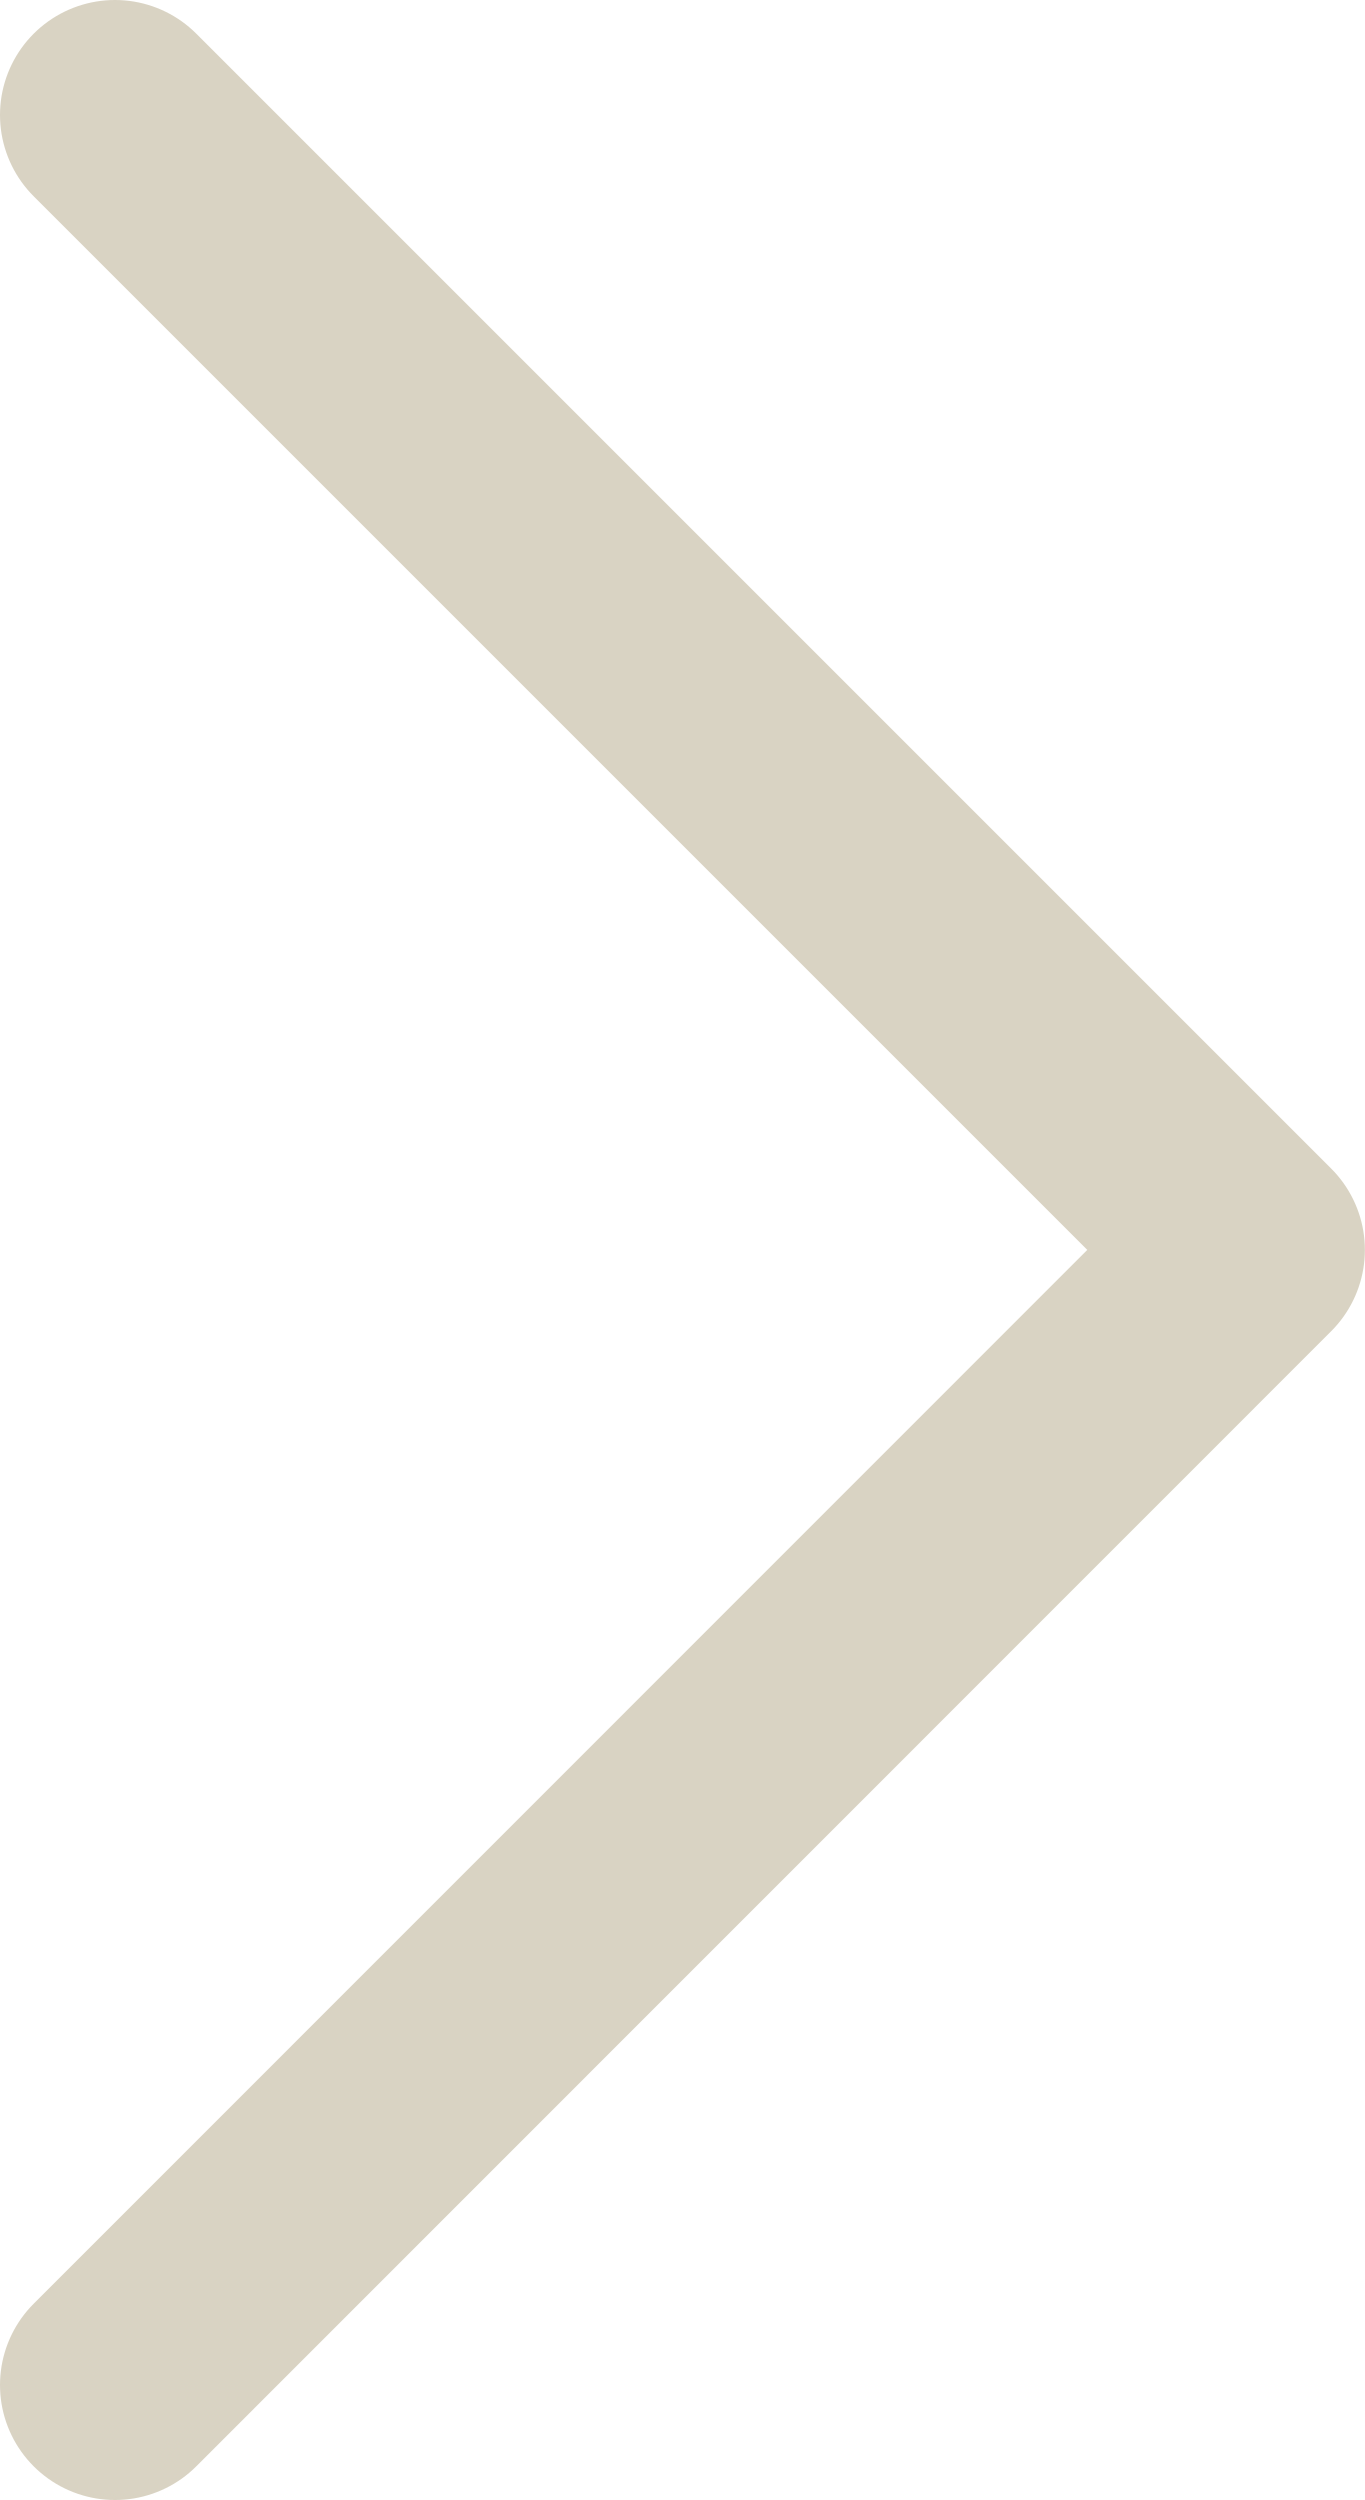
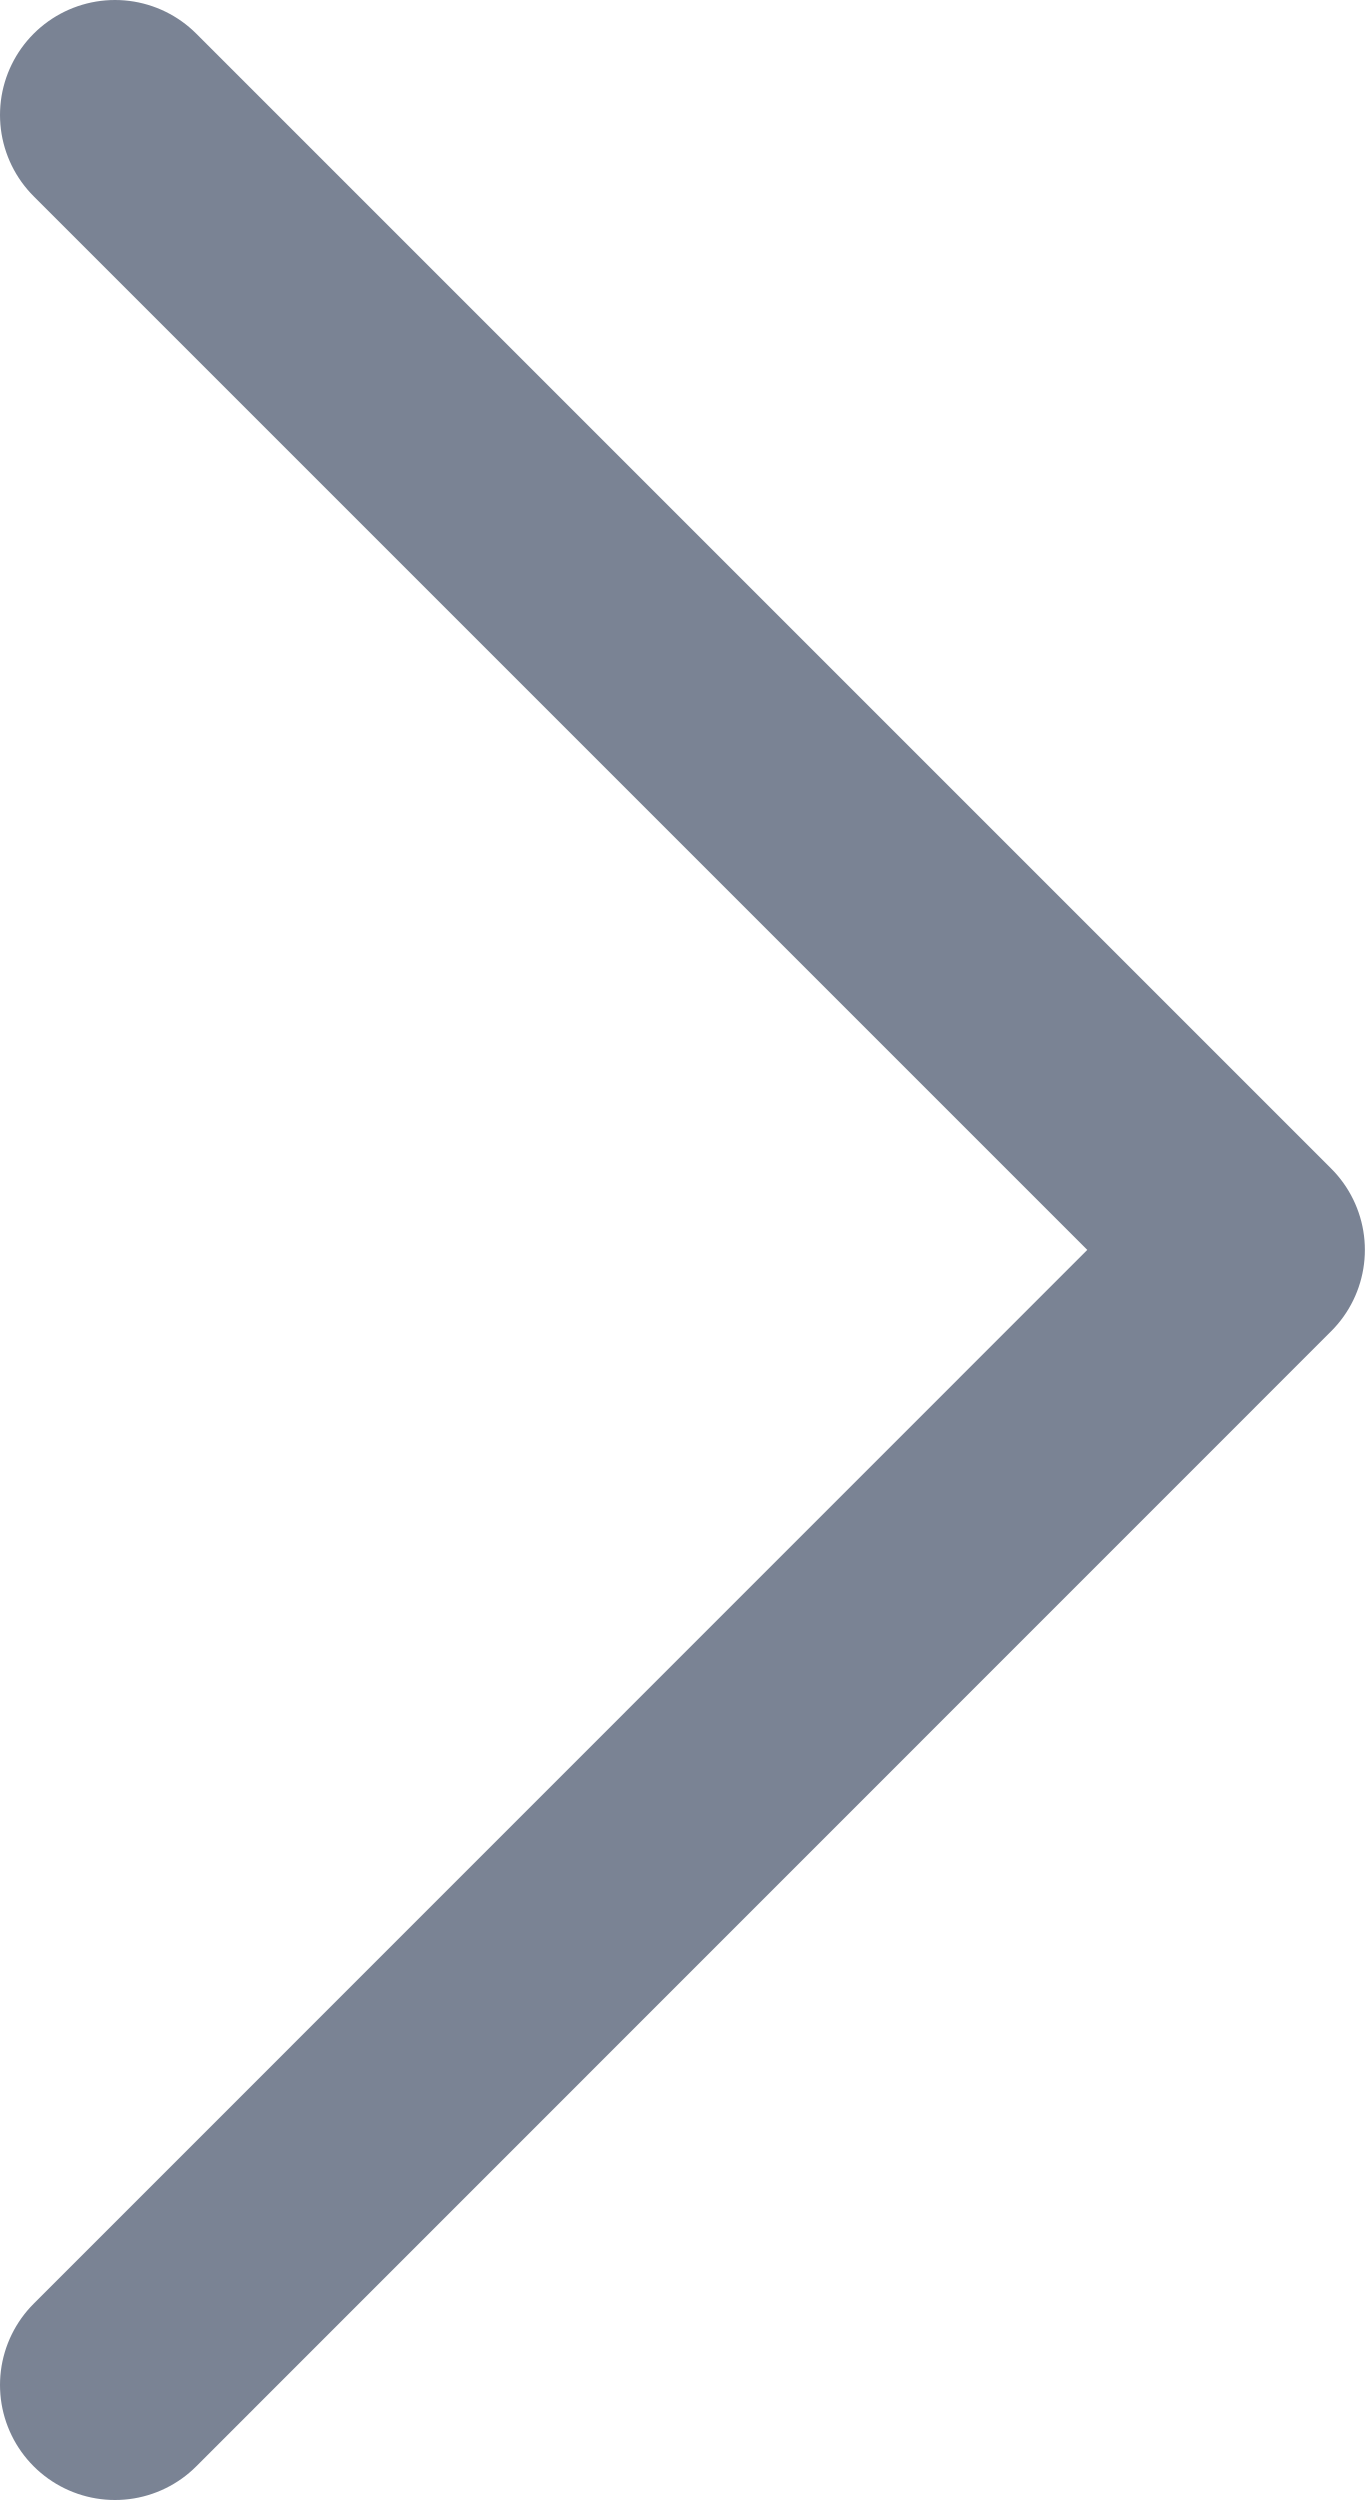
<svg xmlns="http://www.w3.org/2000/svg" preserveAspectRatio="none" overflow="visible" style="display: block;" width="5.935" height="10.871" viewBox="0 0 5.935 10.871" fill="none">
-   <path id="Vector" d="M0.5 0.5L5.435 5.435L0.5 10.371" stroke="#D9D3C3" stroke-linecap="round" stroke-linejoin="round" />
+   <path id="Vector" d="M0.5 0.5L5.435 5.435L0.5 10.371" stroke="#7A8394" stroke-linecap="round" stroke-linejoin="round" />
</svg>
